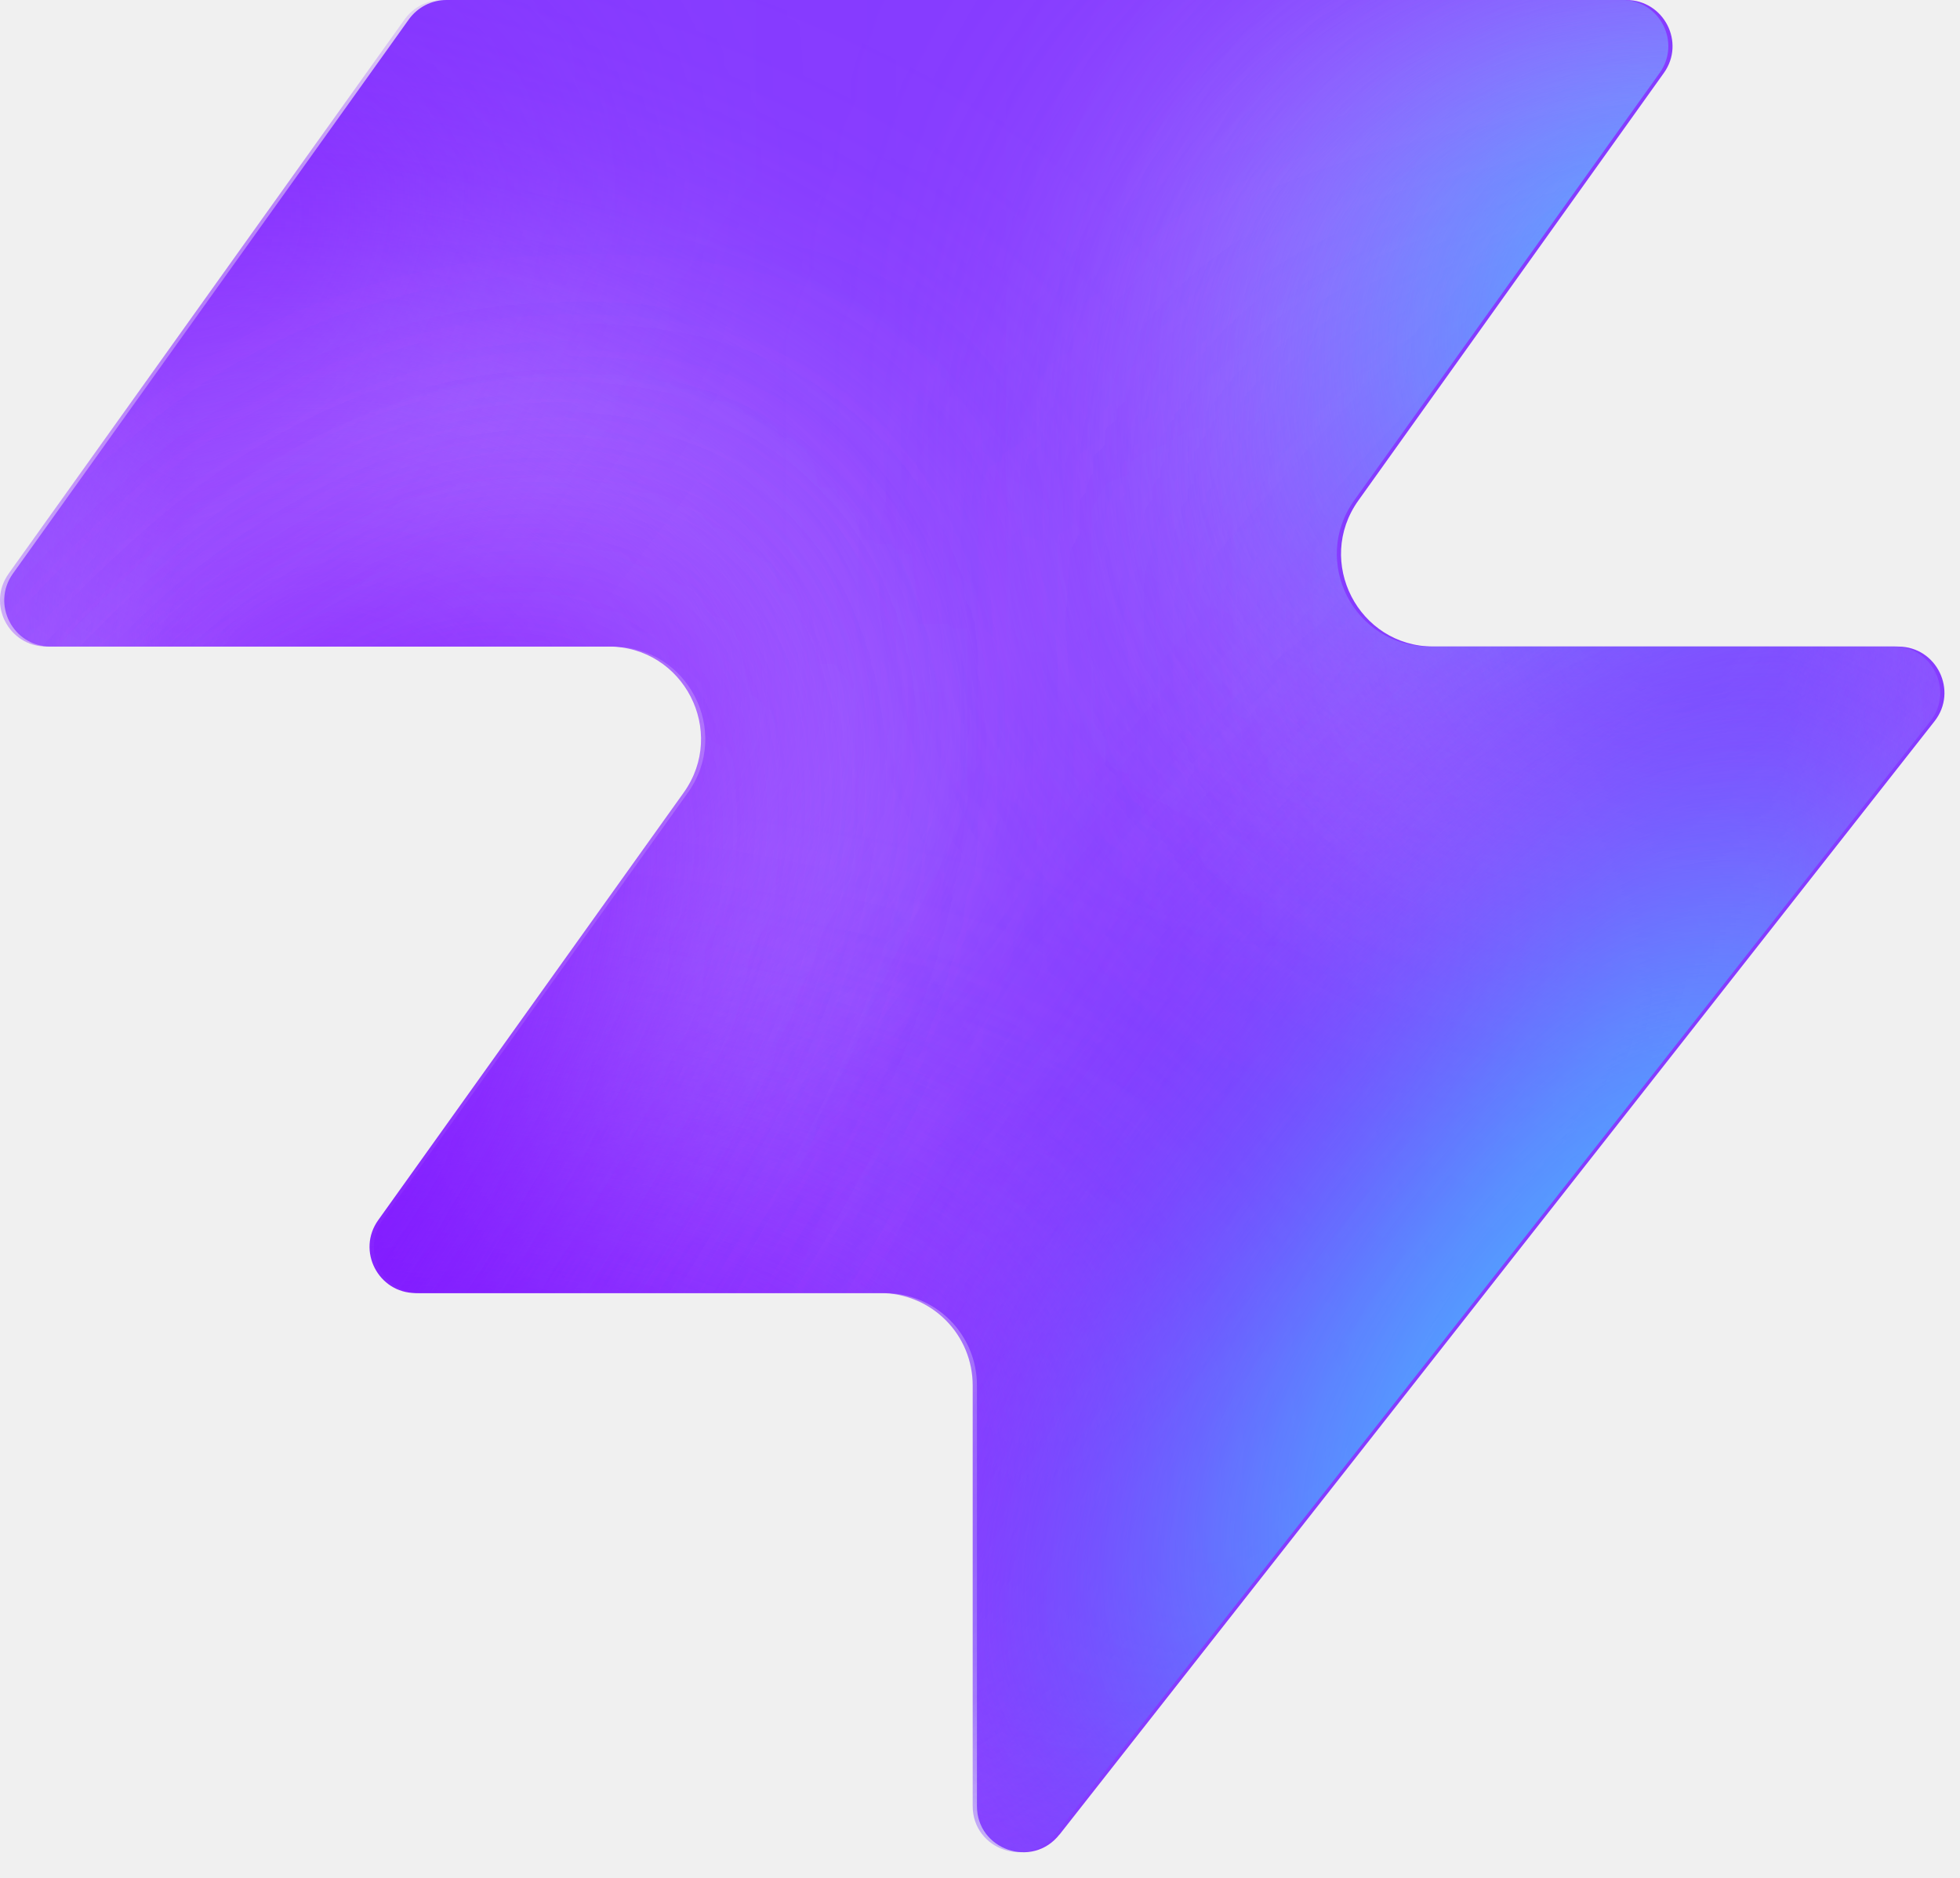
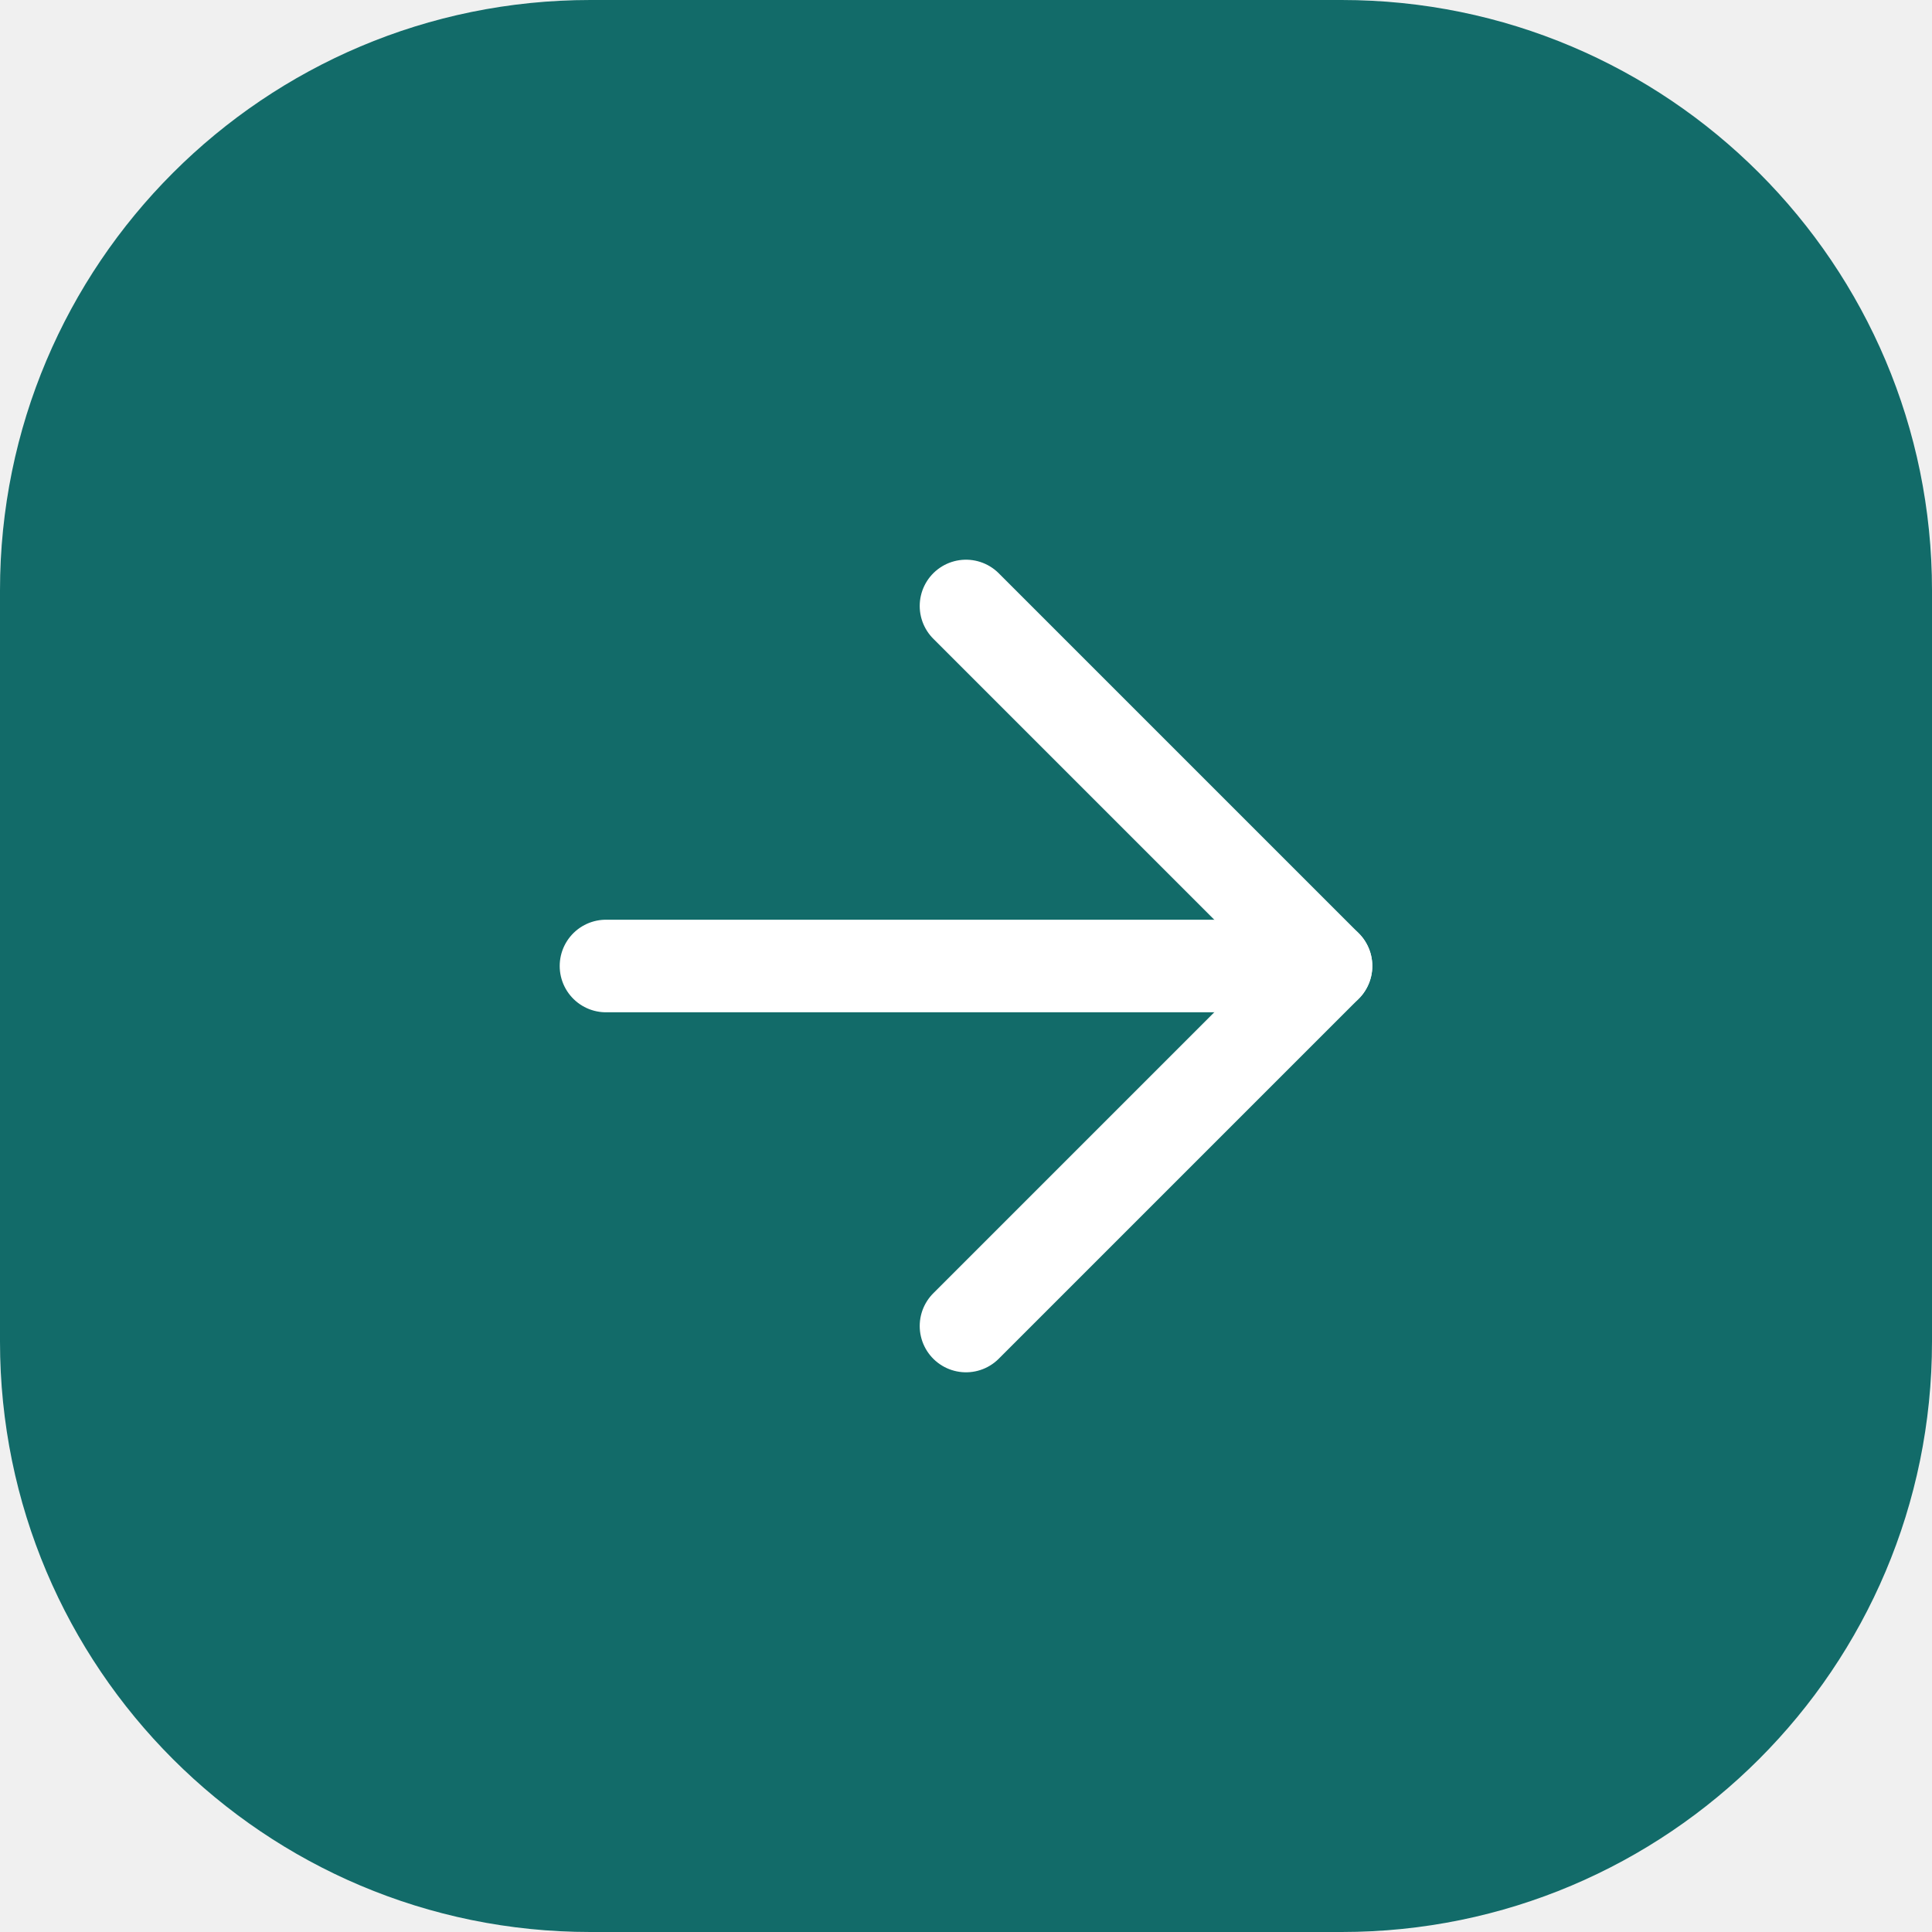
- <svg xmlns="http://www.w3.org/2000/svg" width="48" height="46" fill="none" viewBox="0 0 48 46">
-   <path fill="#863bff" d="M25.946 44.938c-.664.845-2.021.375-2.021-.698V33.937a2.26 2.26 0 0 0-2.262-2.262H10.287c-.92 0-1.456-1.04-.92-1.788l7.48-10.471c1.07-1.497 0-3.578-1.842-3.578H1.237c-.92 0-1.456-1.04-.92-1.788L10.013.474c.214-.297.556-.474.92-.474h28.894c.92 0 1.456 1.04.92 1.788l-7.48 10.471c-1.07 1.498 0 3.579 1.842 3.579h11.377c.943 0 1.473 1.088.89 1.83L25.947 44.94z" style="fill:#863bff;fill:color(display-p3 .525 .23 1);fill-opacity:1" />
-   <mask id="a" width="48" height="46" x="0" y="0" maskUnits="userSpaceOnUse" style="mask-type:alpha">
-     <path fill="#000" d="M25.842 44.938c-.664.844-2.021.375-2.021-.698V33.937a2.26 2.26 0 0 0-2.262-2.262H10.183c-.92 0-1.456-1.04-.92-1.788l7.48-10.471c1.07-1.498 0-3.579-1.842-3.579H1.133c-.92 0-1.456-1.04-.92-1.787L9.91.473c.214-.297.556-.474.92-.474h28.894c.92 0 1.456 1.04.92 1.788l-7.48 10.471c-1.07 1.498 0 3.578 1.842 3.578h11.377c.943 0 1.473 1.088.89 1.832L25.843 44.94z" style="fill:#000;fill-opacity:1" />
-   </mask>
-   <g mask="url(#a)">
-     <g filter="url(#b)">
-       <ellipse cx="5.508" cy="14.704" fill="#ede6ff" rx="5.508" ry="14.704" style="fill:#ede6ff;fill:color(display-p3 .927 .903 1);fill-opacity:1" transform="matrix(.00324 1 1 -.00324 -4.47 31.516)" />
-     </g>
-     <g filter="url(#c)">
-       <ellipse cx="10.399" cy="29.851" fill="#ede6ff" rx="10.399" ry="29.851" style="fill:#ede6ff;fill:color(display-p3 .927 .903 1);fill-opacity:1" transform="matrix(.00324 1 1 -.00324 -39.328 7.883)" />
-     </g>
-     <g filter="url(#d)">
-       <ellipse cx="5.508" cy="30.487" fill="#7e14ff" rx="5.508" ry="30.487" style="fill:#7e14ff;fill:color(display-p3 .492 .077 1);fill-opacity:1" transform="rotate(89.814 -25.913 -14.639)scale(1 -1)" />
-     </g>
-     <g filter="url(#e)">
-       <ellipse cx="5.508" cy="30.599" fill="#7e14ff" rx="5.508" ry="30.599" style="fill:#7e14ff;fill:color(display-p3 .492 .077 1);fill-opacity:1" transform="rotate(89.814 -32.644 -3.334)scale(1 -1)" />
-     </g>
-     <g filter="url(#f)">
-       <ellipse cx="5.508" cy="30.599" fill="#7e14ff" rx="5.508" ry="30.599" style="fill:#7e14ff;fill:color(display-p3 .492 .077 1);fill-opacity:1" transform="matrix(.00324 1 1 -.00324 -34.34 30.47)" />
-     </g>
-     <g filter="url(#g)">
-       <ellipse cx="14.072" cy="22.078" fill="#ede6ff" rx="14.072" ry="22.078" style="fill:#ede6ff;fill:color(display-p3 .927 .903 1);fill-opacity:1" transform="rotate(93.35 24.506 48.493)scale(-1 1)" />
-     </g>
-     <g filter="url(#h)">
-       <ellipse cx="3.47" cy="21.501" fill="#7e14ff" rx="3.47" ry="21.501" style="fill:#7e14ff;fill:color(display-p3 .492 .077 1);fill-opacity:1" transform="rotate(89.009 28.708 47.59)scale(-1 1)" />
-     </g>
-     <g filter="url(#i)">
-       <ellipse cx="3.47" cy="21.501" fill="#7e14ff" rx="3.47" ry="21.501" style="fill:#7e14ff;fill:color(display-p3 .492 .077 1);fill-opacity:1" transform="rotate(89.009 28.708 47.59)scale(-1 1)" />
-     </g>
-     <g filter="url(#j)">
-       <ellipse cx=".387" cy="8.972" fill="#7e14ff" rx="4.407" ry="29.108" style="fill:#7e14ff;fill:color(display-p3 .492 .077 1);fill-opacity:1" transform="rotate(39.51 .387 8.972)" />
-     </g>
-     <g filter="url(#k)">
-       <ellipse cx="47.523" cy="-6.092" fill="#7e14ff" rx="4.407" ry="29.108" style="fill:#7e14ff;fill:color(display-p3 .492 .077 1);fill-opacity:1" transform="rotate(37.892 47.523 -6.092)" />
-     </g>
-     <g filter="url(#l)">
-       <ellipse cx="41.412" cy="6.333" fill="#47bfff" rx="5.971" ry="9.665" style="fill:#47bfff;fill:color(display-p3 .28 .748 1);fill-opacity:1" transform="rotate(37.892 41.412 6.333)" />
-     </g>
-     <g filter="url(#m)">
-       <ellipse cx="-1.879" cy="38.332" fill="#7e14ff" rx="4.407" ry="29.108" style="fill:#7e14ff;fill:color(display-p3 .492 .077 1);fill-opacity:1" transform="rotate(37.892 -1.88 38.332)" />
-     </g>
-     <g filter="url(#n)">
-       <ellipse cx="-1.879" cy="38.332" fill="#7e14ff" rx="4.407" ry="29.108" style="fill:#7e14ff;fill:color(display-p3 .492 .077 1);fill-opacity:1" transform="rotate(37.892 -1.88 38.332)" />
-     </g>
-     <g filter="url(#o)">
-       <ellipse cx="35.651" cy="29.907" fill="#7e14ff" rx="4.407" ry="29.108" style="fill:#7e14ff;fill:color(display-p3 .492 .077 1);fill-opacity:1" transform="rotate(37.892 35.651 29.907)" />
-     </g>
-     <g filter="url(#p)">
-       <ellipse cx="38.418" cy="32.4" fill="#47bfff" rx="5.971" ry="15.297" style="fill:#47bfff;fill:color(display-p3 .28 .748 1);fill-opacity:1" transform="rotate(37.892 38.418 32.4)" />
-     </g>
+ <svg xmlns="http://www.w3.org/2000/svg" width="36" height="36" viewBox="0 0 36 36" role="img" aria-label="Field Notebook">
+   <style>
+     .mark { fill: #126B69 }
+     .glyph { stroke: #FFFFFF }
+     @media (prefers-color-scheme: dark) {
+       .mark { fill: #65C7BF }
+       .glyph { stroke: #071F1E }
+     }
+   </style>
+   <rect class="mark" width="36" height="36" rx="11" />
+   <g class="glyph" transform="translate(6.5 6.5) scale(0.958333)" fill="none" stroke-width="1.8" stroke-linecap="round" stroke-linejoin="round">
+     <path d="M5 12h14" />
+     <path d="m12 5 7 7-7 7" />
  </g>
-   <defs>
-     <filter id="b" width="60.045" height="41.654" x="-19.77" y="16.149" color-interpolation-filters="sRGB" filterUnits="userSpaceOnUse">
-       <feFlood flood-opacity="0" result="BackgroundImageFix" />
-       <feBlend in="SourceGraphic" in2="BackgroundImageFix" result="shape" />
-       <feGaussianBlur result="effect1_foregroundBlur_2002_17158" stdDeviation="7.659" />
-     </filter>
-     <filter id="c" width="90.34" height="51.437" x="-54.613" y="-7.533" color-interpolation-filters="sRGB" filterUnits="userSpaceOnUse">
-       <feFlood flood-opacity="0" result="BackgroundImageFix" />
-       <feBlend in="SourceGraphic" in2="BackgroundImageFix" result="shape" />
-       <feGaussianBlur result="effect1_foregroundBlur_2002_17158" stdDeviation="7.659" />
-     </filter>
-     <filter id="d" width="79.355" height="29.4" x="-49.64" y="2.03" color-interpolation-filters="sRGB" filterUnits="userSpaceOnUse">
-       <feFlood flood-opacity="0" result="BackgroundImageFix" />
-       <feBlend in="SourceGraphic" in2="BackgroundImageFix" result="shape" />
-       <feGaussianBlur result="effect1_foregroundBlur_2002_17158" stdDeviation="4.596" />
-     </filter>
-     <filter id="e" width="79.579" height="29.4" x="-45.045" y="20.029" color-interpolation-filters="sRGB" filterUnits="userSpaceOnUse">
-       <feFlood flood-opacity="0" result="BackgroundImageFix" />
-       <feBlend in="SourceGraphic" in2="BackgroundImageFix" result="shape" />
-       <feGaussianBlur result="effect1_foregroundBlur_2002_17158" stdDeviation="4.596" />
-     </filter>
-     <filter id="f" width="79.579" height="29.4" x="-43.513" y="21.178" color-interpolation-filters="sRGB" filterUnits="userSpaceOnUse">
-       <feFlood flood-opacity="0" result="BackgroundImageFix" />
-       <feBlend in="SourceGraphic" in2="BackgroundImageFix" result="shape" />
-       <feGaussianBlur result="effect1_foregroundBlur_2002_17158" stdDeviation="4.596" />
-     </filter>
-     <filter id="g" width="74.749" height="58.852" x="15.756" y="-17.901" color-interpolation-filters="sRGB" filterUnits="userSpaceOnUse">
-       <feFlood flood-opacity="0" result="BackgroundImageFix" />
-       <feBlend in="SourceGraphic" in2="BackgroundImageFix" result="shape" />
-       <feGaussianBlur result="effect1_foregroundBlur_2002_17158" stdDeviation="7.659" />
-     </filter>
-     <filter id="h" width="61.377" height="25.362" x="23.548" y="2.284" color-interpolation-filters="sRGB" filterUnits="userSpaceOnUse">
-       <feFlood flood-opacity="0" result="BackgroundImageFix" />
-       <feBlend in="SourceGraphic" in2="BackgroundImageFix" result="shape" />
-       <feGaussianBlur result="effect1_foregroundBlur_2002_17158" stdDeviation="4.596" />
-     </filter>
-     <filter id="i" width="61.377" height="25.362" x="23.548" y="2.284" color-interpolation-filters="sRGB" filterUnits="userSpaceOnUse">
-       <feFlood flood-opacity="0" result="BackgroundImageFix" />
-       <feBlend in="SourceGraphic" in2="BackgroundImageFix" result="shape" />
-       <feGaussianBlur result="effect1_foregroundBlur_2002_17158" stdDeviation="4.596" />
-     </filter>
-     <filter id="j" width="56.045" height="63.649" x="-27.636" y="-22.853" color-interpolation-filters="sRGB" filterUnits="userSpaceOnUse">
-       <feFlood flood-opacity="0" result="BackgroundImageFix" />
-       <feBlend in="SourceGraphic" in2="BackgroundImageFix" result="shape" />
-       <feGaussianBlur result="effect1_foregroundBlur_2002_17158" stdDeviation="4.596" />
-     </filter>
-     <filter id="k" width="54.814" height="64.646" x="20.116" y="-38.415" color-interpolation-filters="sRGB" filterUnits="userSpaceOnUse">
-       <feFlood flood-opacity="0" result="BackgroundImageFix" />
-       <feBlend in="SourceGraphic" in2="BackgroundImageFix" result="shape" />
-       <feGaussianBlur result="effect1_foregroundBlur_2002_17158" stdDeviation="4.596" />
-     </filter>
-     <filter id="l" width="33.541" height="35.313" x="24.641" y="-11.323" color-interpolation-filters="sRGB" filterUnits="userSpaceOnUse">
-       <feFlood flood-opacity="0" result="BackgroundImageFix" />
-       <feBlend in="SourceGraphic" in2="BackgroundImageFix" result="shape" />
-       <feGaussianBlur result="effect1_foregroundBlur_2002_17158" stdDeviation="4.596" />
-     </filter>
-     <filter id="m" width="54.814" height="64.646" x="-29.286" y="6.009" color-interpolation-filters="sRGB" filterUnits="userSpaceOnUse">
-       <feFlood flood-opacity="0" result="BackgroundImageFix" />
-       <feBlend in="SourceGraphic" in2="BackgroundImageFix" result="shape" />
-       <feGaussianBlur result="effect1_foregroundBlur_2002_17158" stdDeviation="4.596" />
-     </filter>
-     <filter id="n" width="54.814" height="64.646" x="-29.286" y="6.009" color-interpolation-filters="sRGB" filterUnits="userSpaceOnUse">
-       <feFlood flood-opacity="0" result="BackgroundImageFix" />
-       <feBlend in="SourceGraphic" in2="BackgroundImageFix" result="shape" />
-       <feGaussianBlur result="effect1_foregroundBlur_2002_17158" stdDeviation="4.596" />
-     </filter>
-     <filter id="o" width="54.814" height="64.646" x="8.244" y="-2.416" color-interpolation-filters="sRGB" filterUnits="userSpaceOnUse">
-       <feFlood flood-opacity="0" result="BackgroundImageFix" />
-       <feBlend in="SourceGraphic" in2="BackgroundImageFix" result="shape" />
-       <feGaussianBlur result="effect1_foregroundBlur_2002_17158" stdDeviation="4.596" />
-     </filter>
-     <filter id="p" width="39.409" height="43.623" x="18.713" y="10.588" color-interpolation-filters="sRGB" filterUnits="userSpaceOnUse">
-       <feFlood flood-opacity="0" result="BackgroundImageFix" />
-       <feBlend in="SourceGraphic" in2="BackgroundImageFix" result="shape" />
-       <feGaussianBlur result="effect1_foregroundBlur_2002_17158" stdDeviation="4.596" />
-     </filter>
-   </defs>
</svg>
